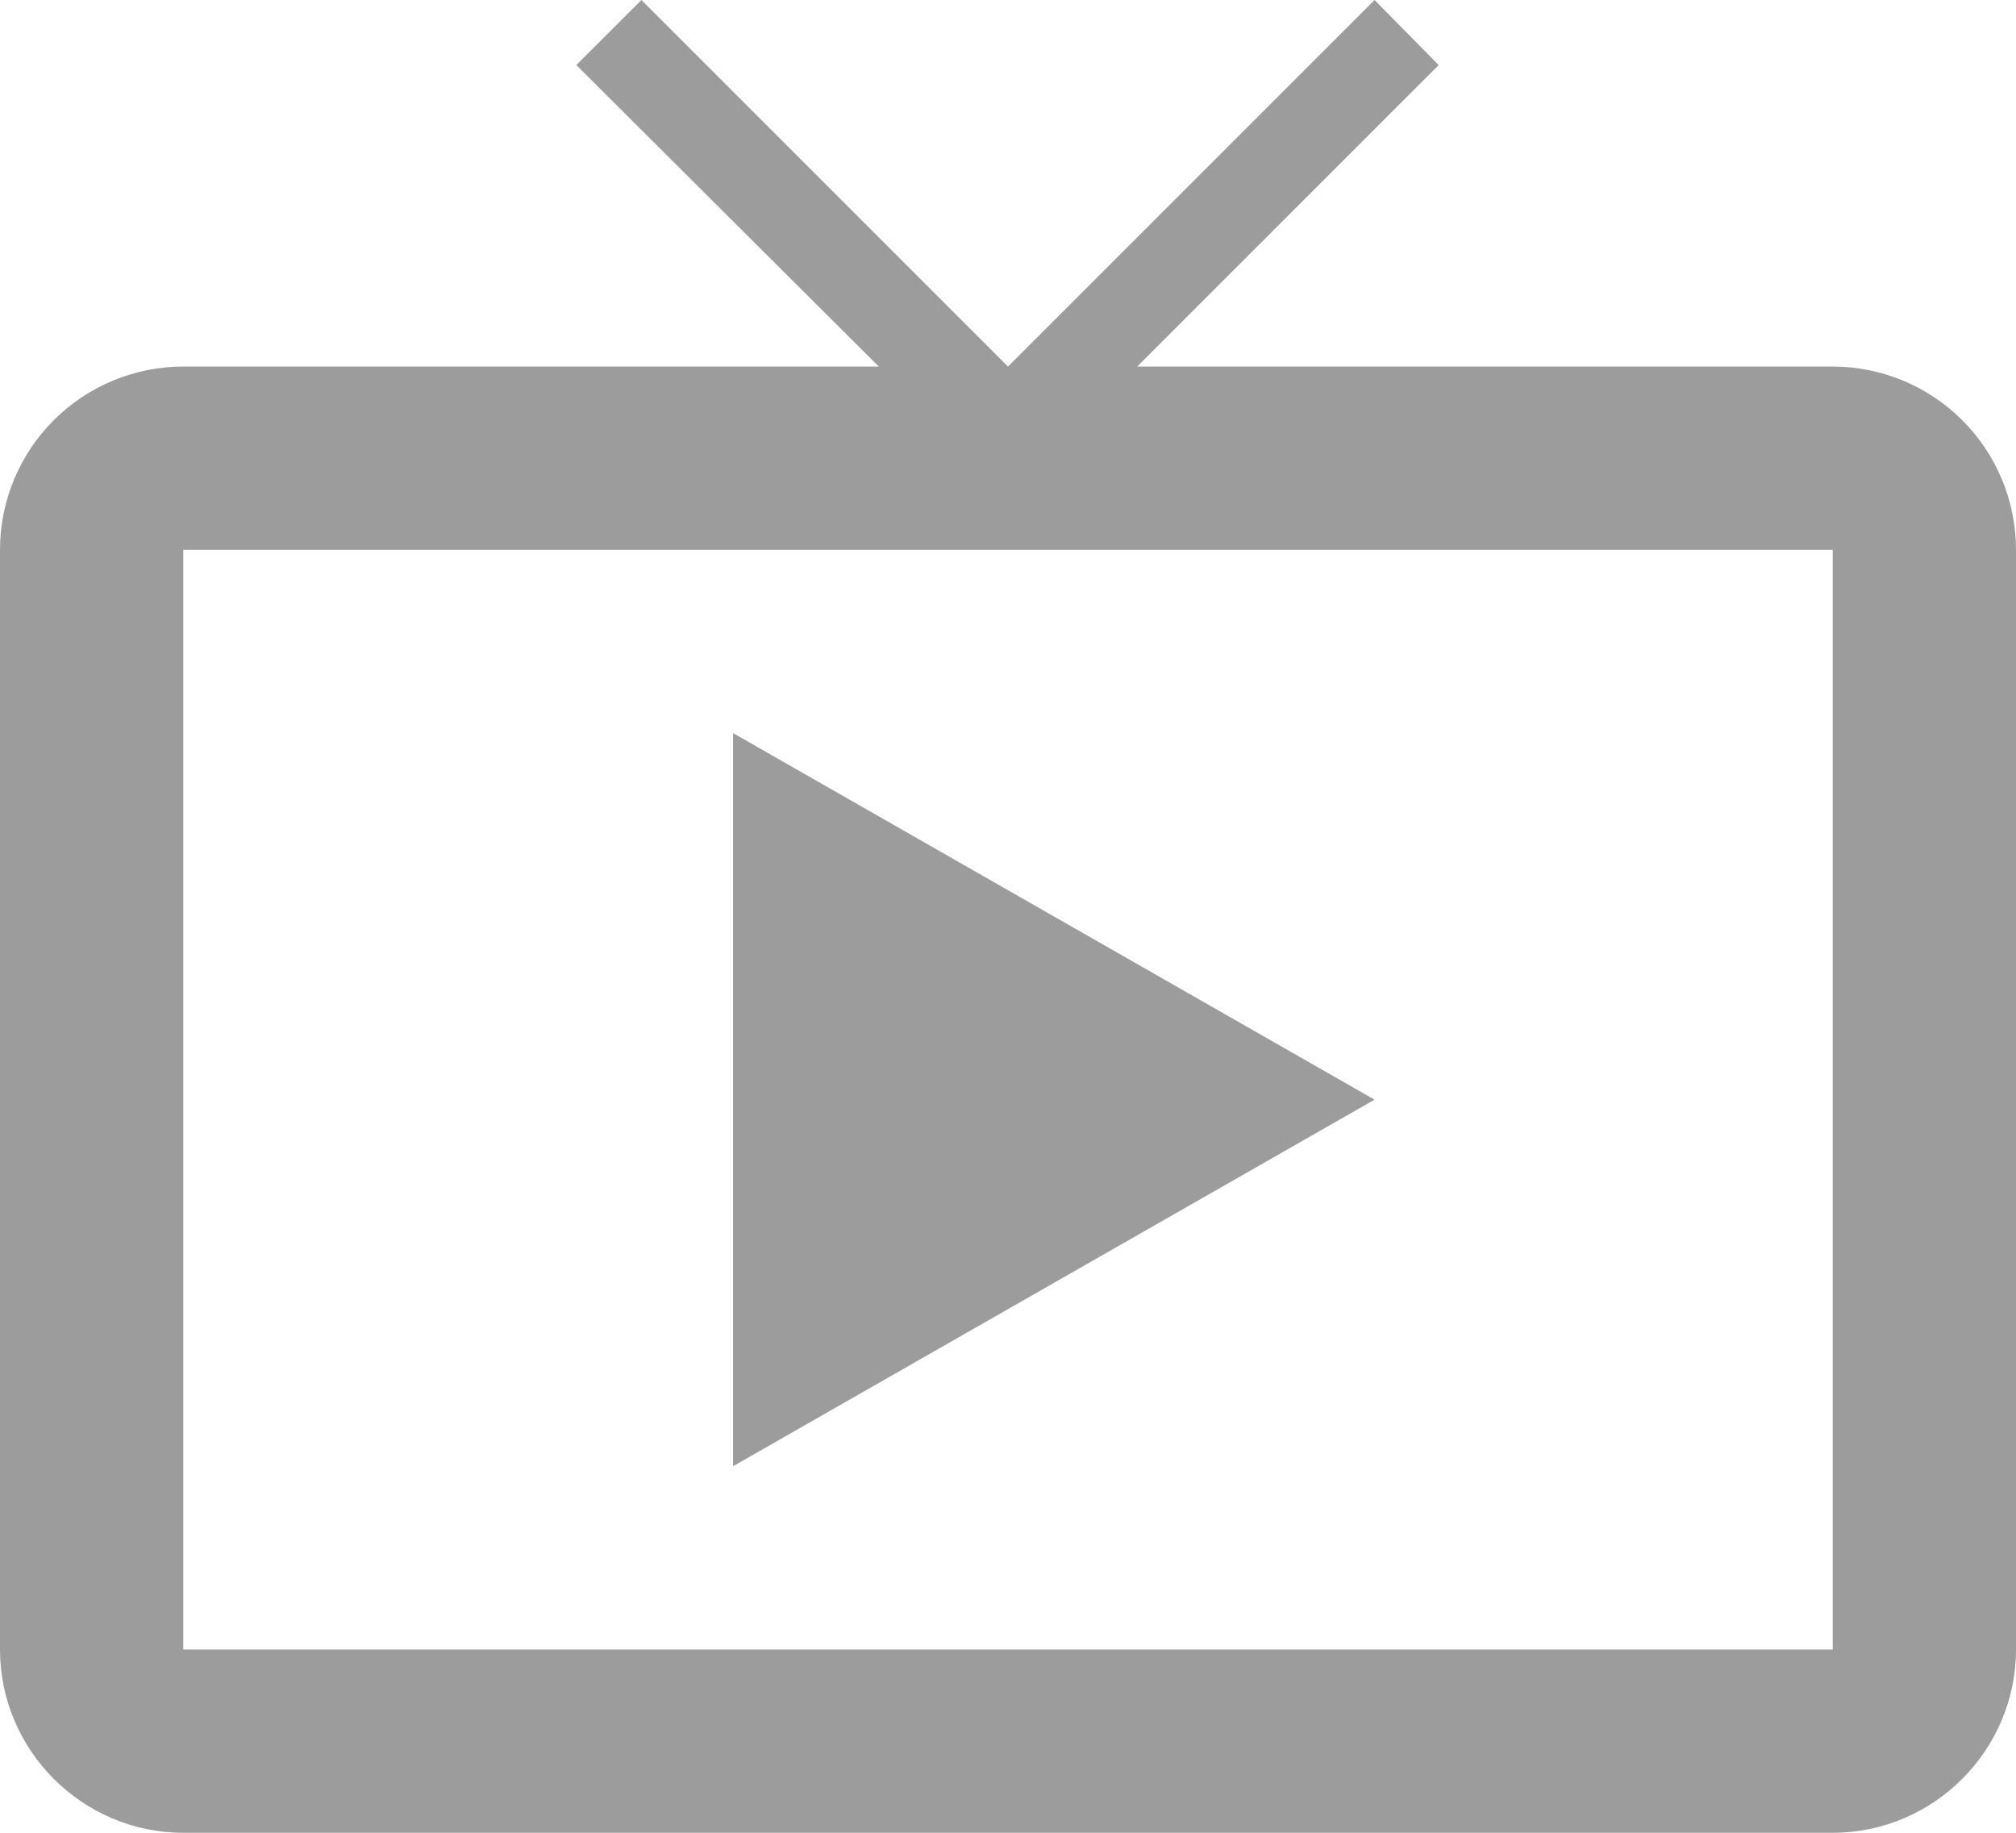
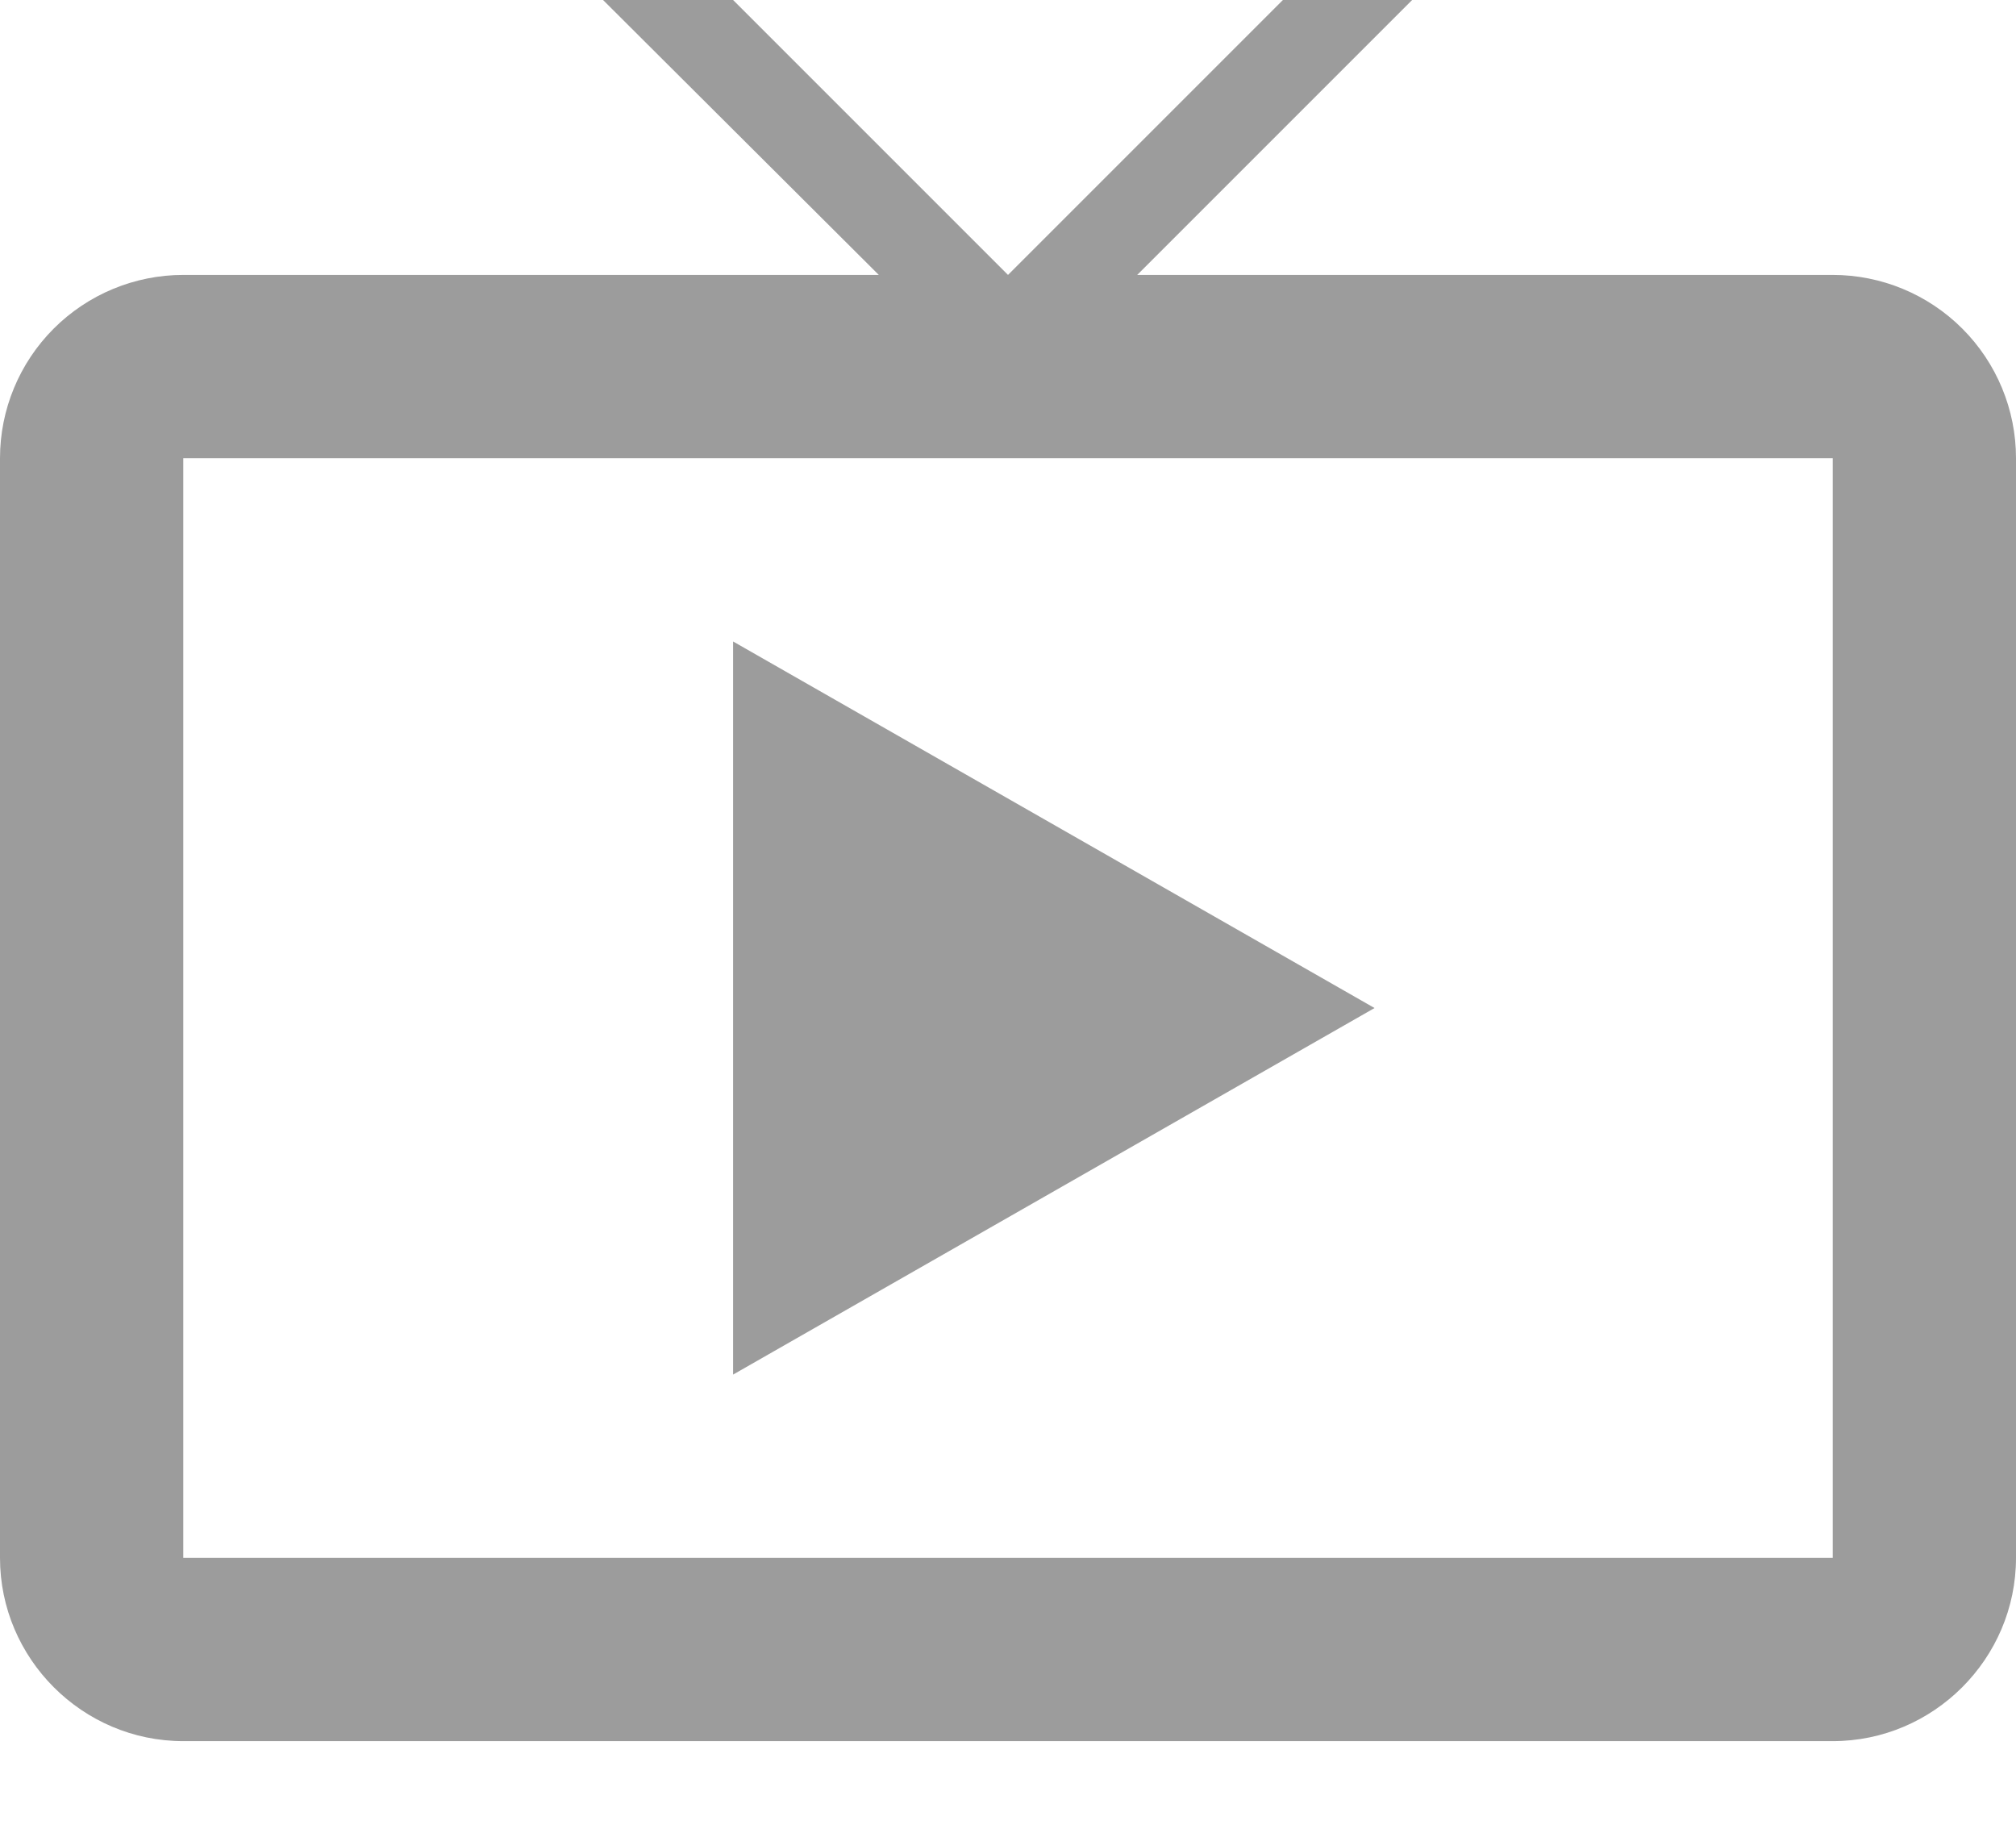
- <svg xmlns="http://www.w3.org/2000/svg" width="22" height="20" viewBox="0 0 22 20" fill="none">
+ <svg xmlns="http://www.w3.org/2000/svg" width="22" height="20" viewBox="0 1 22 20" fill="none">
  <path d="M20 4H12.41L15.7 0.71L15 0L11 4L7 0L6.29 0.71L9.59 4H2C1.47 4 0.961 4.211 0.586 4.586C0.211 4.961 0 5.47 0 6V18C0 19.1 0.9 20 2 20H20C21.1 20 22 19.1 22 18V6C22 5.47 21.789 4.961 21.414 4.586C21.039 4.211 20.53 4 20 4ZM20 18H2V6H20V18ZM8 8V16L15 12L8 8Z" fill="#9C9C9C" />
</svg>
